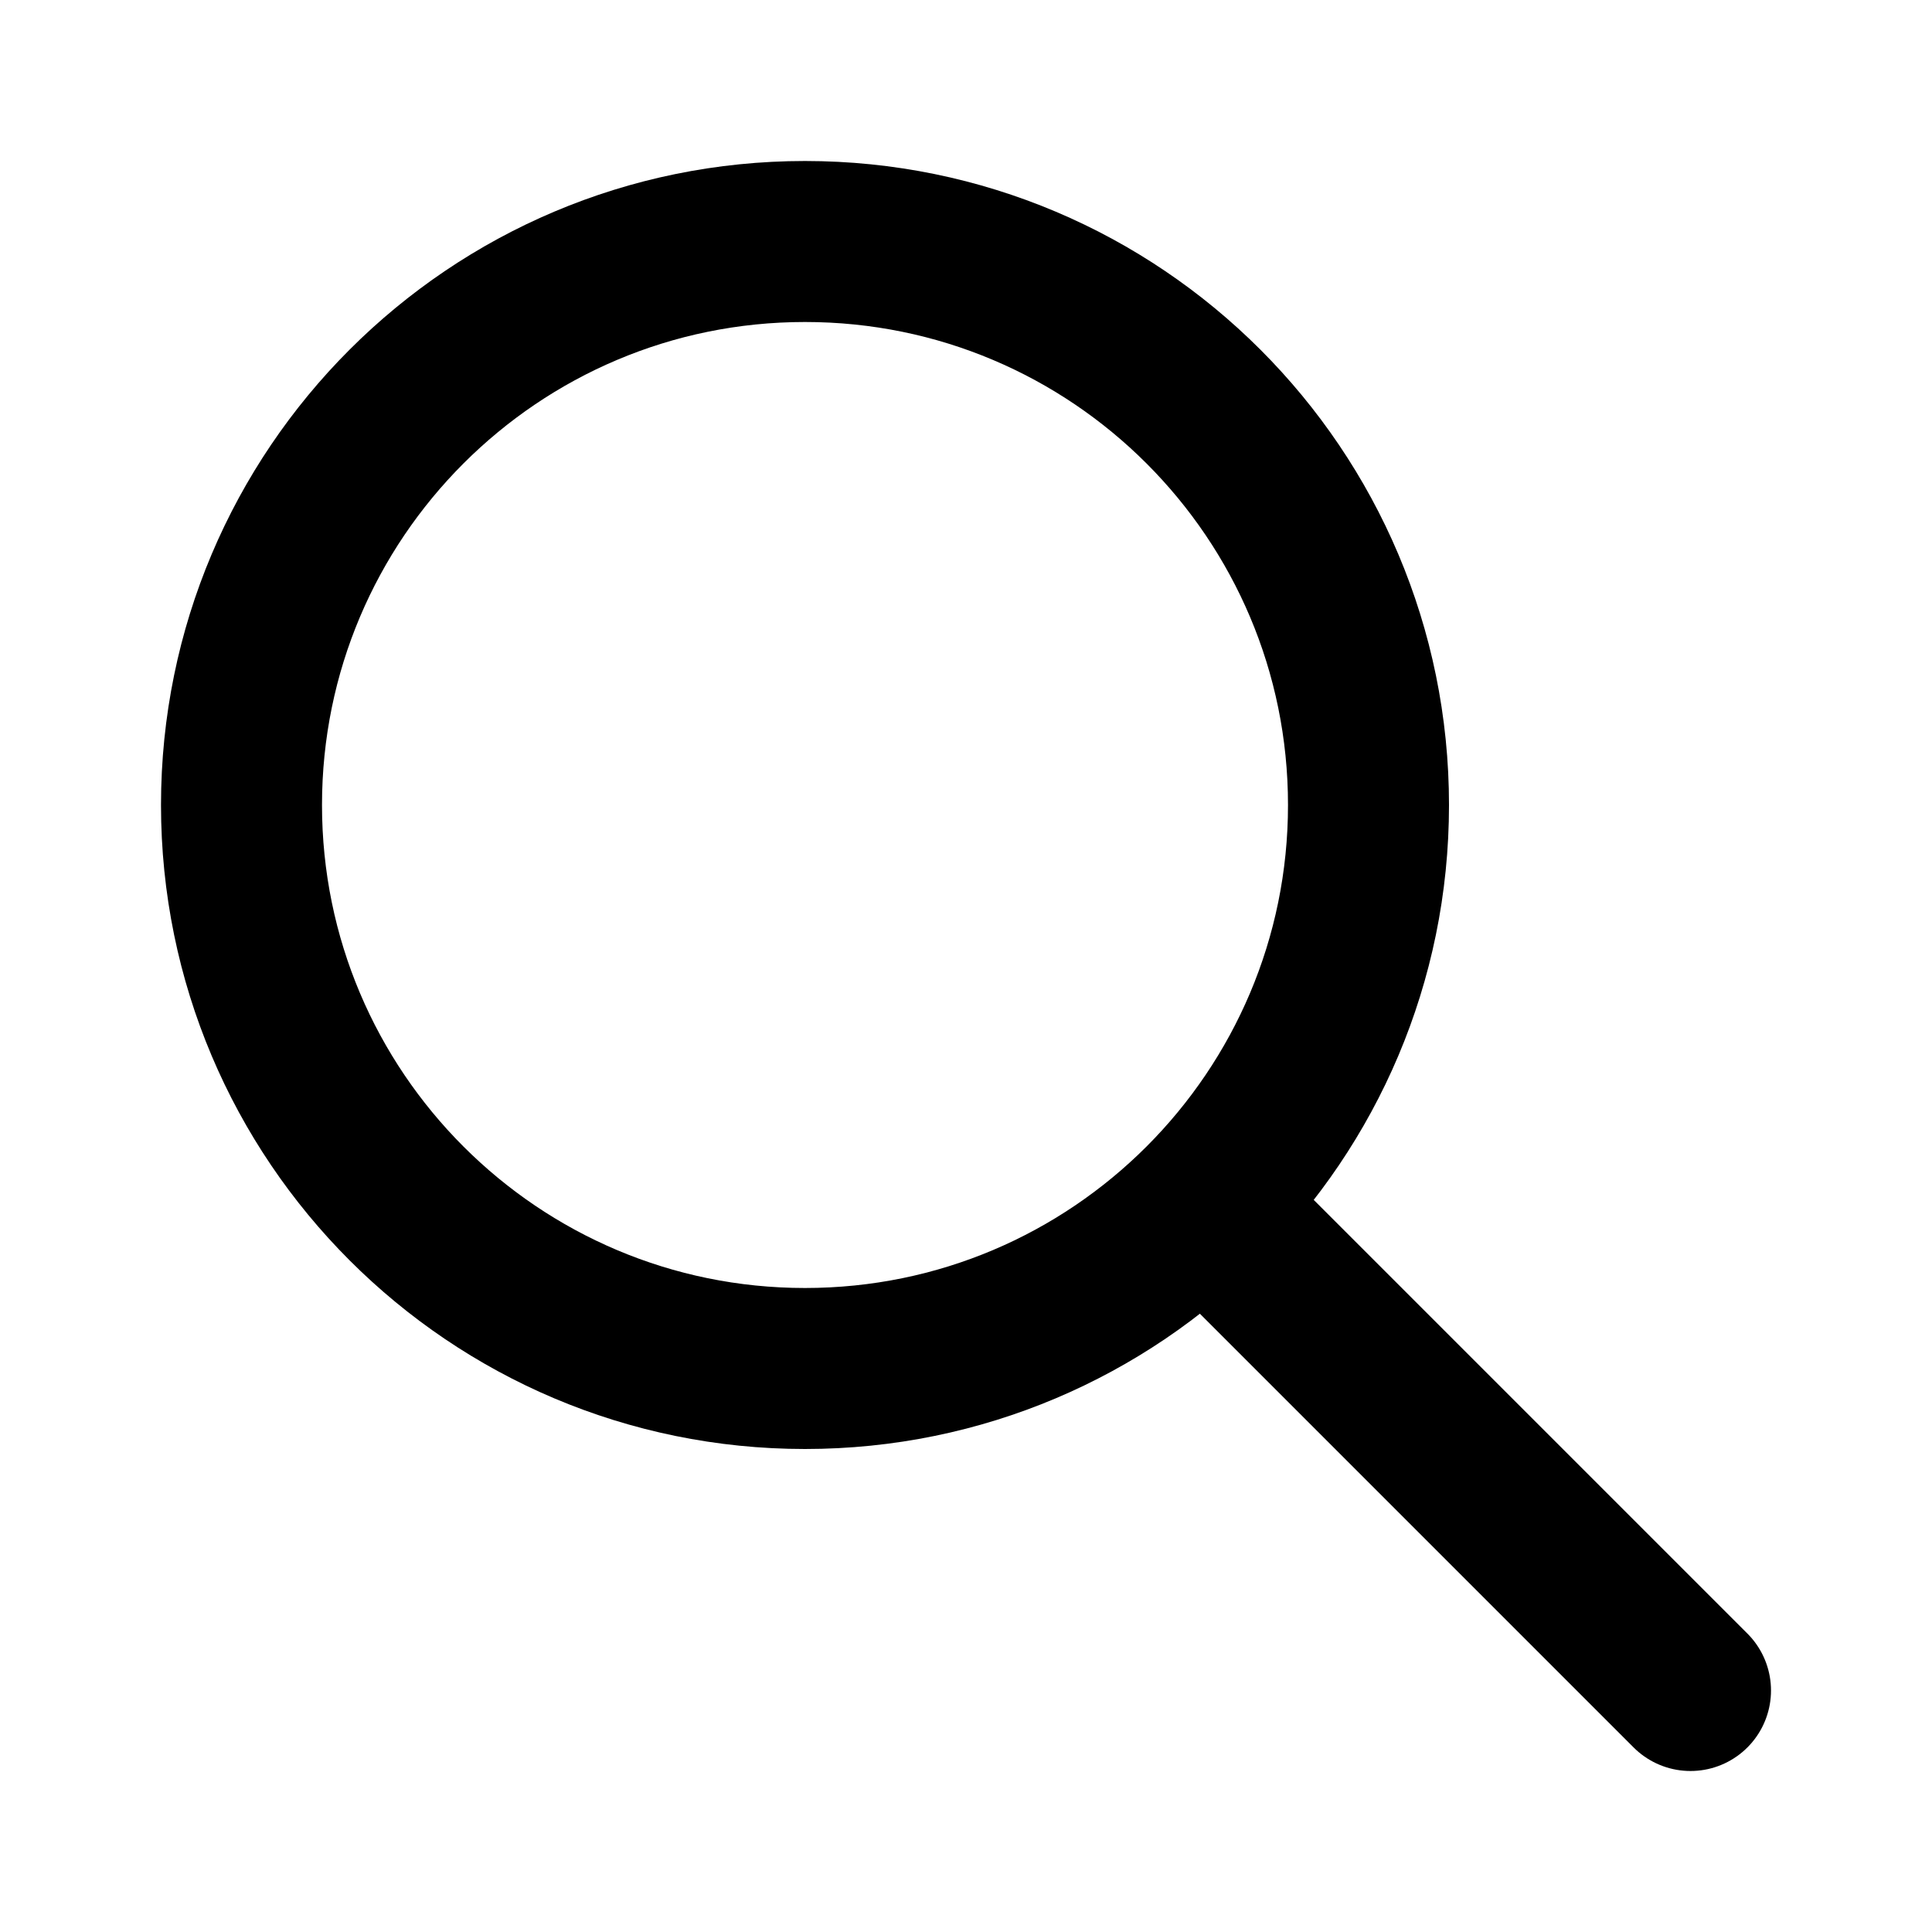
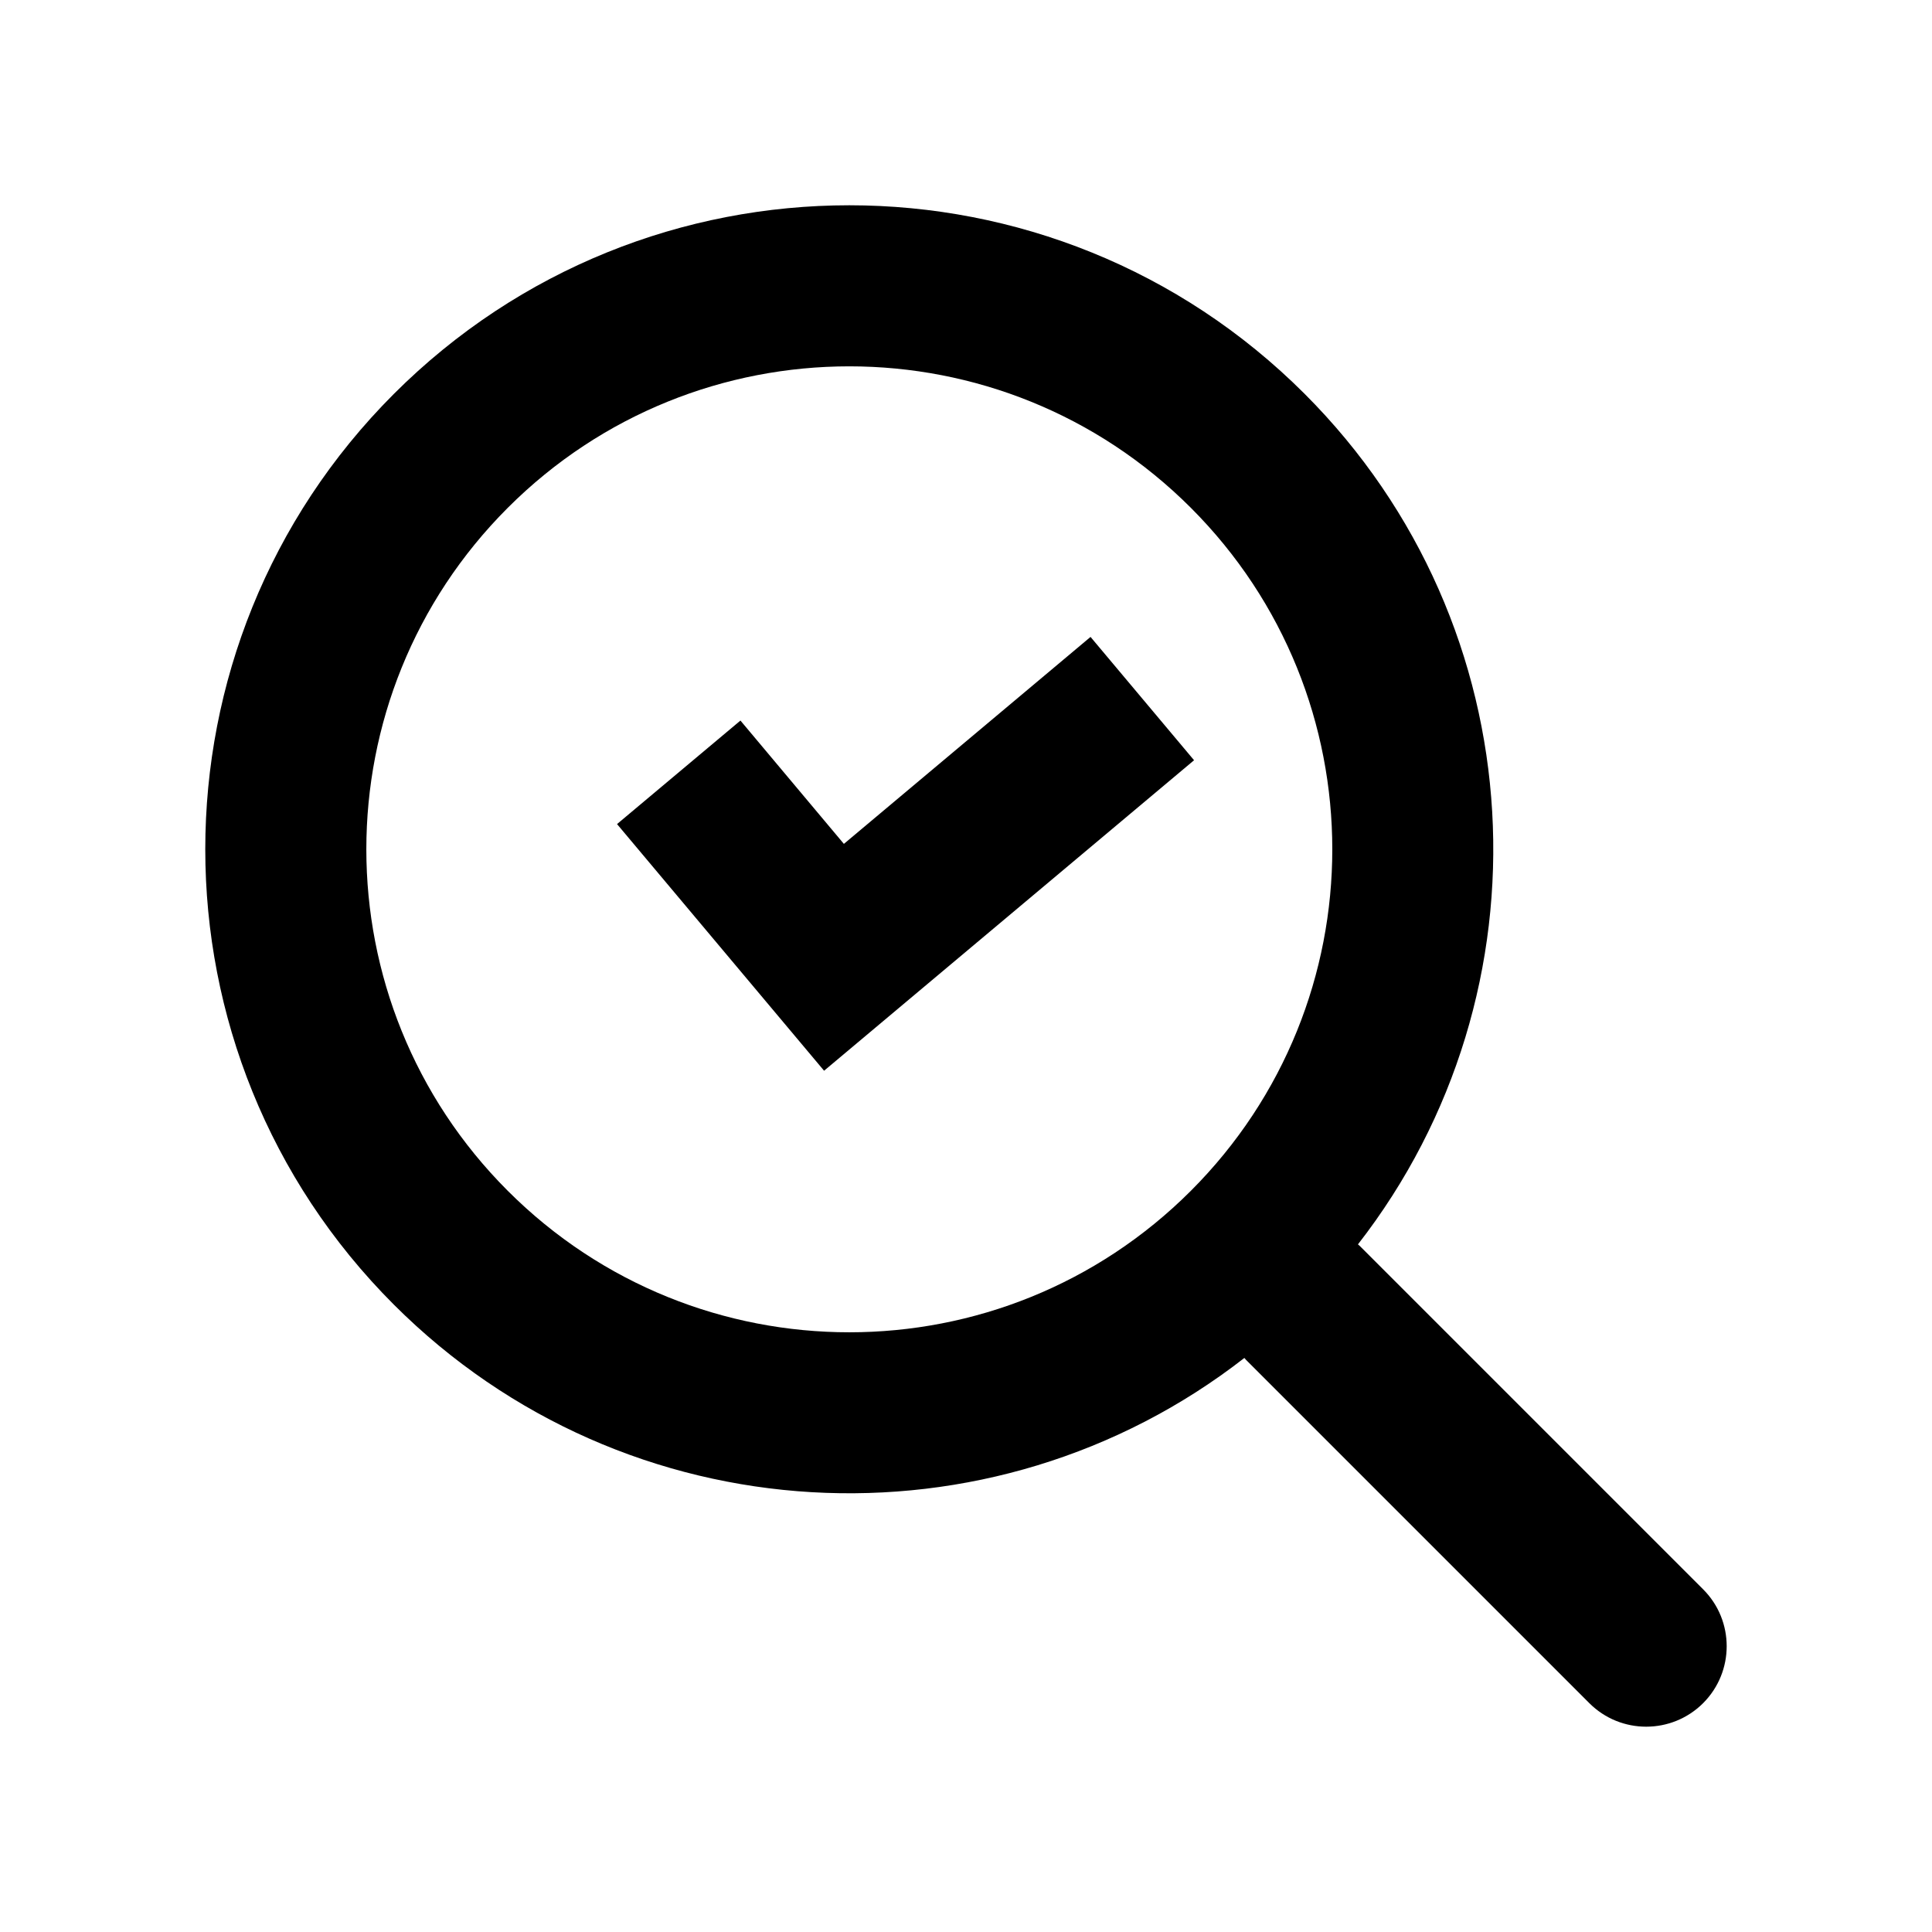
- <svg xmlns="http://www.w3.org/2000/svg" class="icon icon-tabler icon-tabler-search" width="40" height="40" viewBox="0 0 24 24" stroke-width="2" stroke="currentColor" fill="none" stroke-linecap="round" stroke-linejoin="round">
-   <path stroke="none" d="M0 0h24v24H0z" fill="none" />
-   <circle cx="10" cy="10" r="7" />
-   <line x1="21" y1="21" x2="15" y2="15" />
+ <svg xmlns="http://www.w3.org/2000/svg" width="24" height="24" viewBox="0 0 24 24" fill="none">
+   <path d="M7.665 10.237L9.198 8.951L10.483 10.483L13.547 7.912L14.833 9.444L10.237 13.301L7.665 10.237Z" fill="currentColor" />
+   <path fill-rule="evenodd" clip-rule="evenodd" d="M16.207 4.893C19.092 7.779 19.313 12.319 16.869 15.458C16.885 15.471 16.9 15.485 16.914 15.5L21.157 19.743C21.547 20.133 21.547 20.766 21.157 21.157C20.766 21.547 20.133 21.547 19.743 21.157L15.5 16.914C15.485 16.9 15.471 16.885 15.458 16.869C12.319 19.313 7.779 19.092 4.893 16.207C1.769 13.083 1.769 8.018 4.893 4.893C8.018 1.769 13.083 1.769 16.207 4.893ZM14.793 14.793C17.136 12.45 17.136 8.651 14.793 6.308C12.45 3.965 8.651 3.965 6.308 6.308C3.965 8.651 3.965 12.45 6.308 14.793C8.651 17.136 12.45 17.136 14.793 14.793Z" fill="currentColor" />
</svg>
